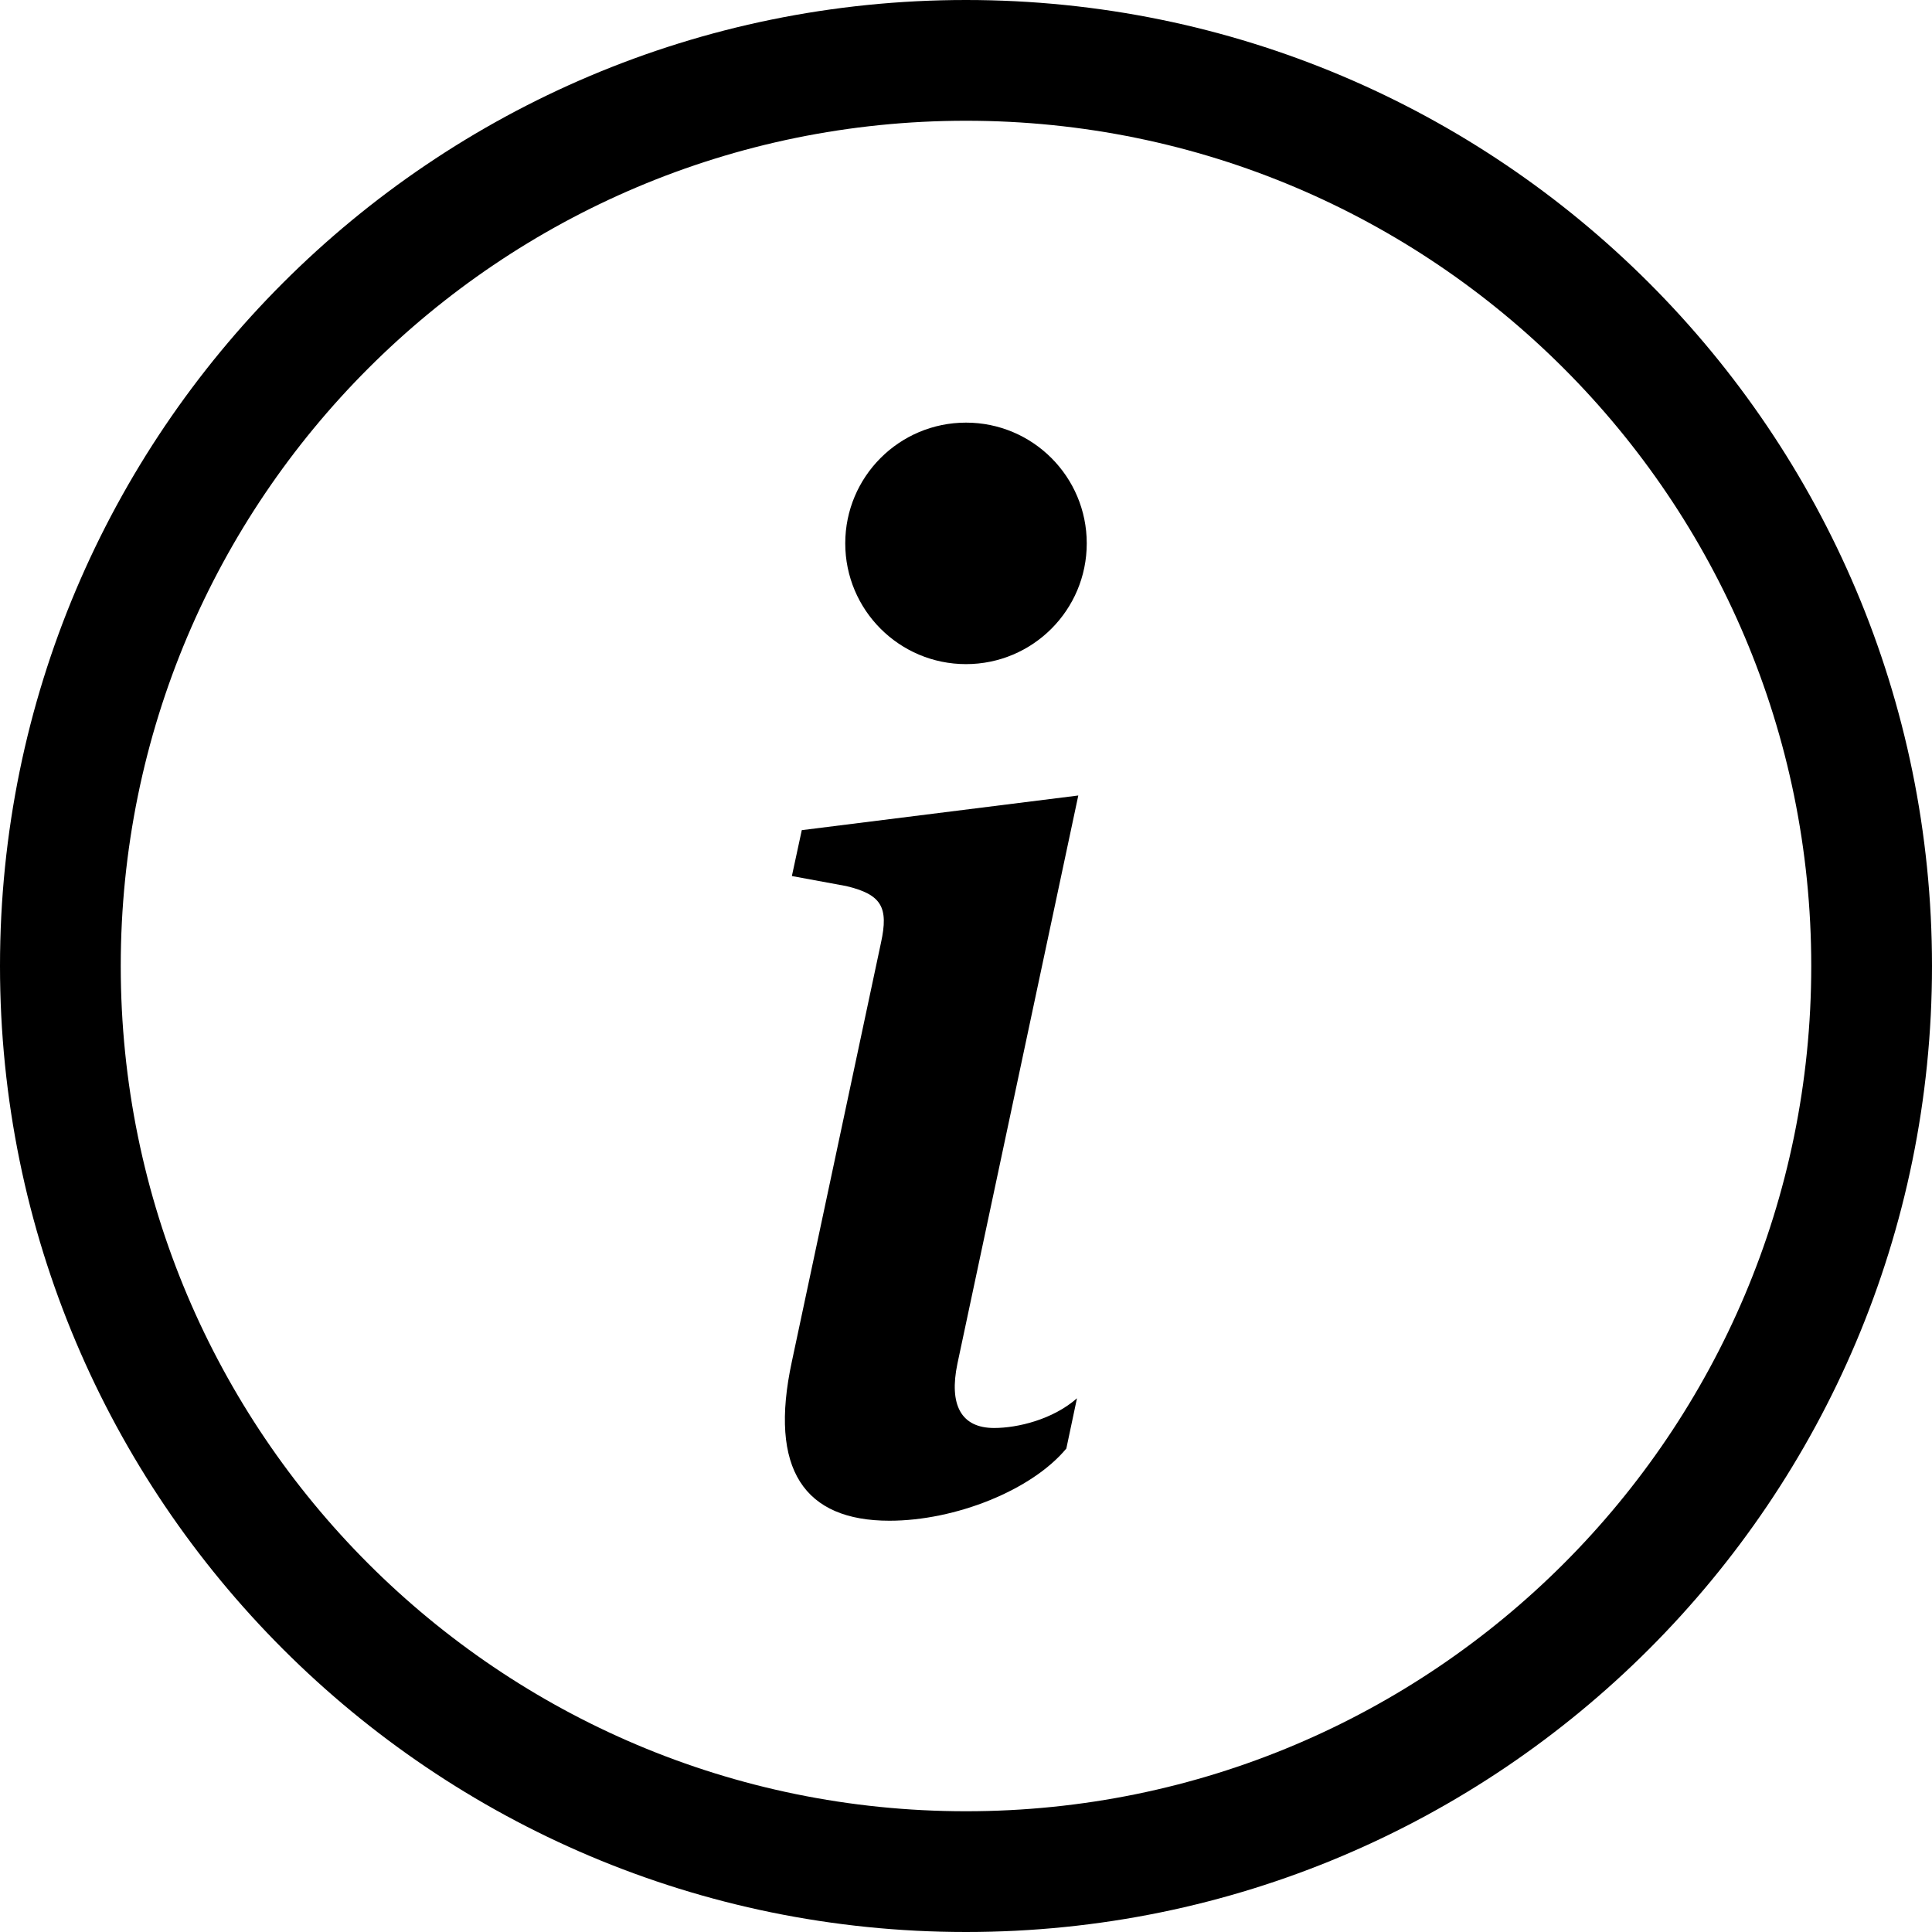
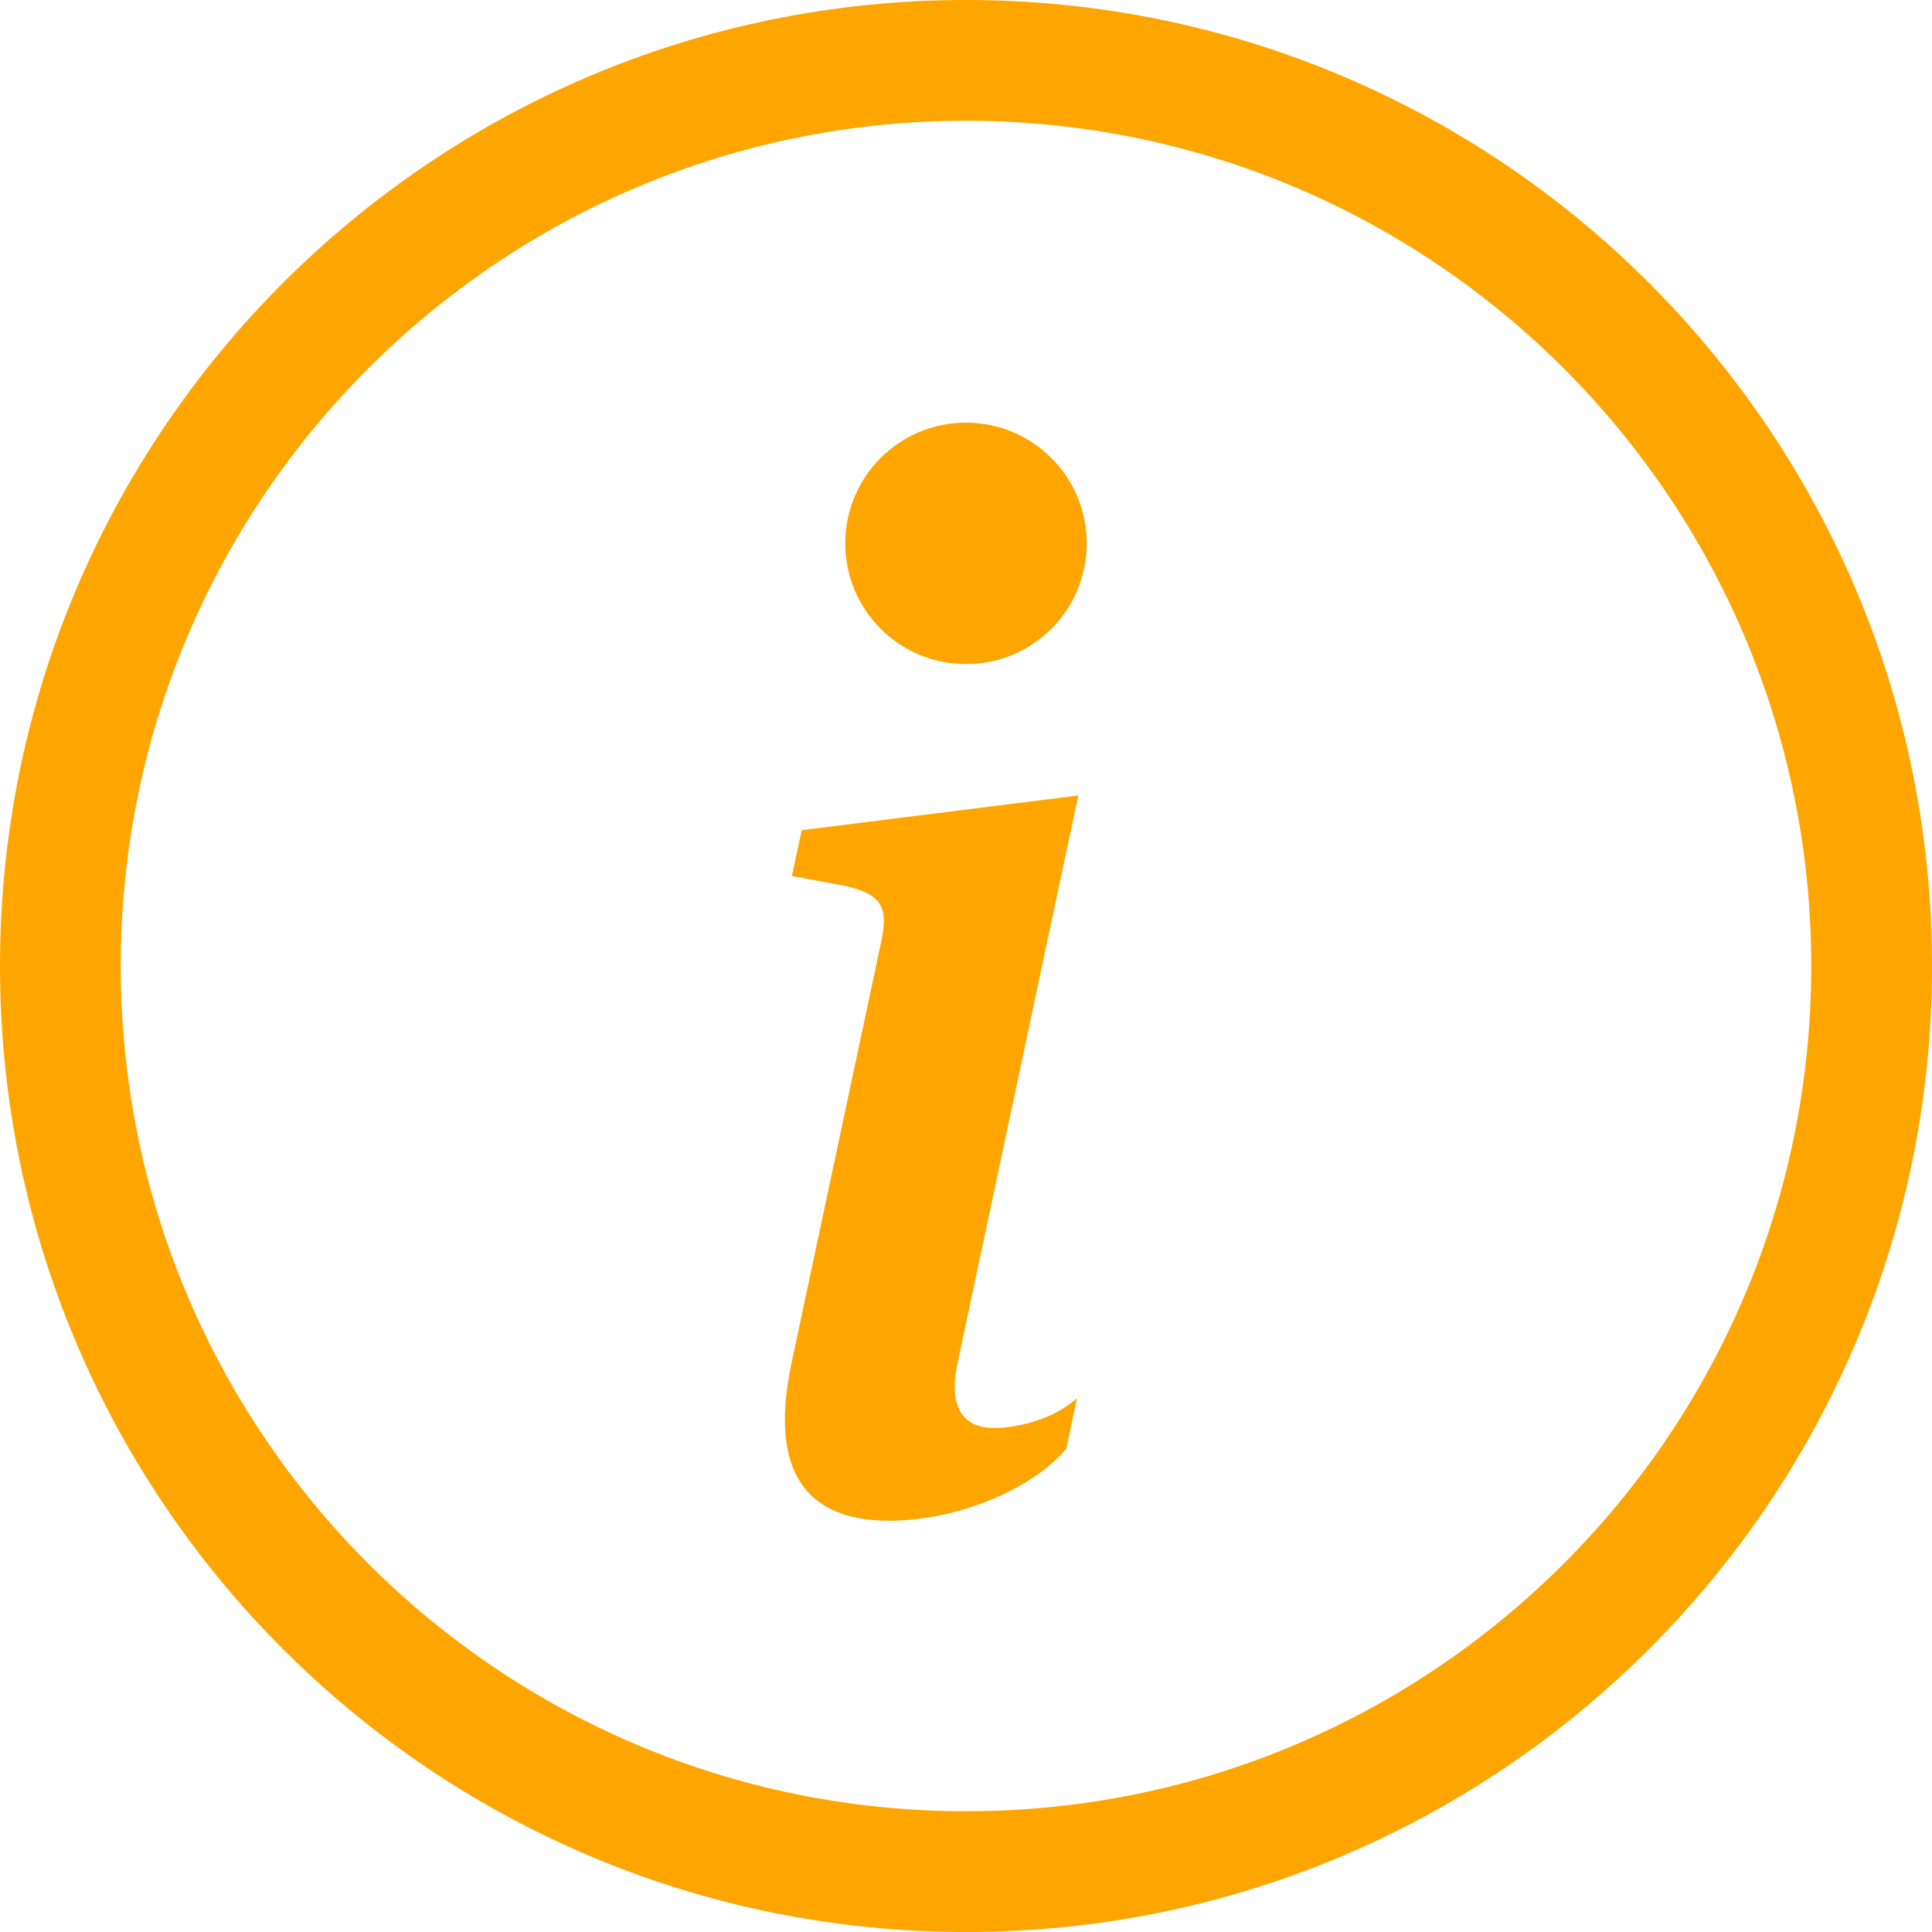
- <svg xmlns="http://www.w3.org/2000/svg" width="16px" height="16px" viewBox="0 0 16 16" fill="currentColor" class="bi bi-info-circle">
+ <svg xmlns="http://www.w3.org/2000/svg" width="16px" height="16px" viewBox="0 0 16 16" fill="orange" class="bi bi-info-circle">
  <path d="M8 15A7 7 0 1 1 8 1a7 7 0 0 1 0 14zm0 1A8 8 0 1 0 8 0a8 8 0 0 0 0 16z" />
  <path d="m8.93 6.588-2.29.287-.082.38.45.083c.294.07.352.176.288.469l-.738 3.468c-.194.897.105 1.319.808 1.319.545 0 1.178-.252 1.465-.598l.088-.416c-.2.176-.492.246-.686.246-.275 0-.375-.193-.304-.533L8.93 6.588zM9 4.5a1 1 0 1 1-2 0 1 1 0 0 1 2 0z" />
</svg>
